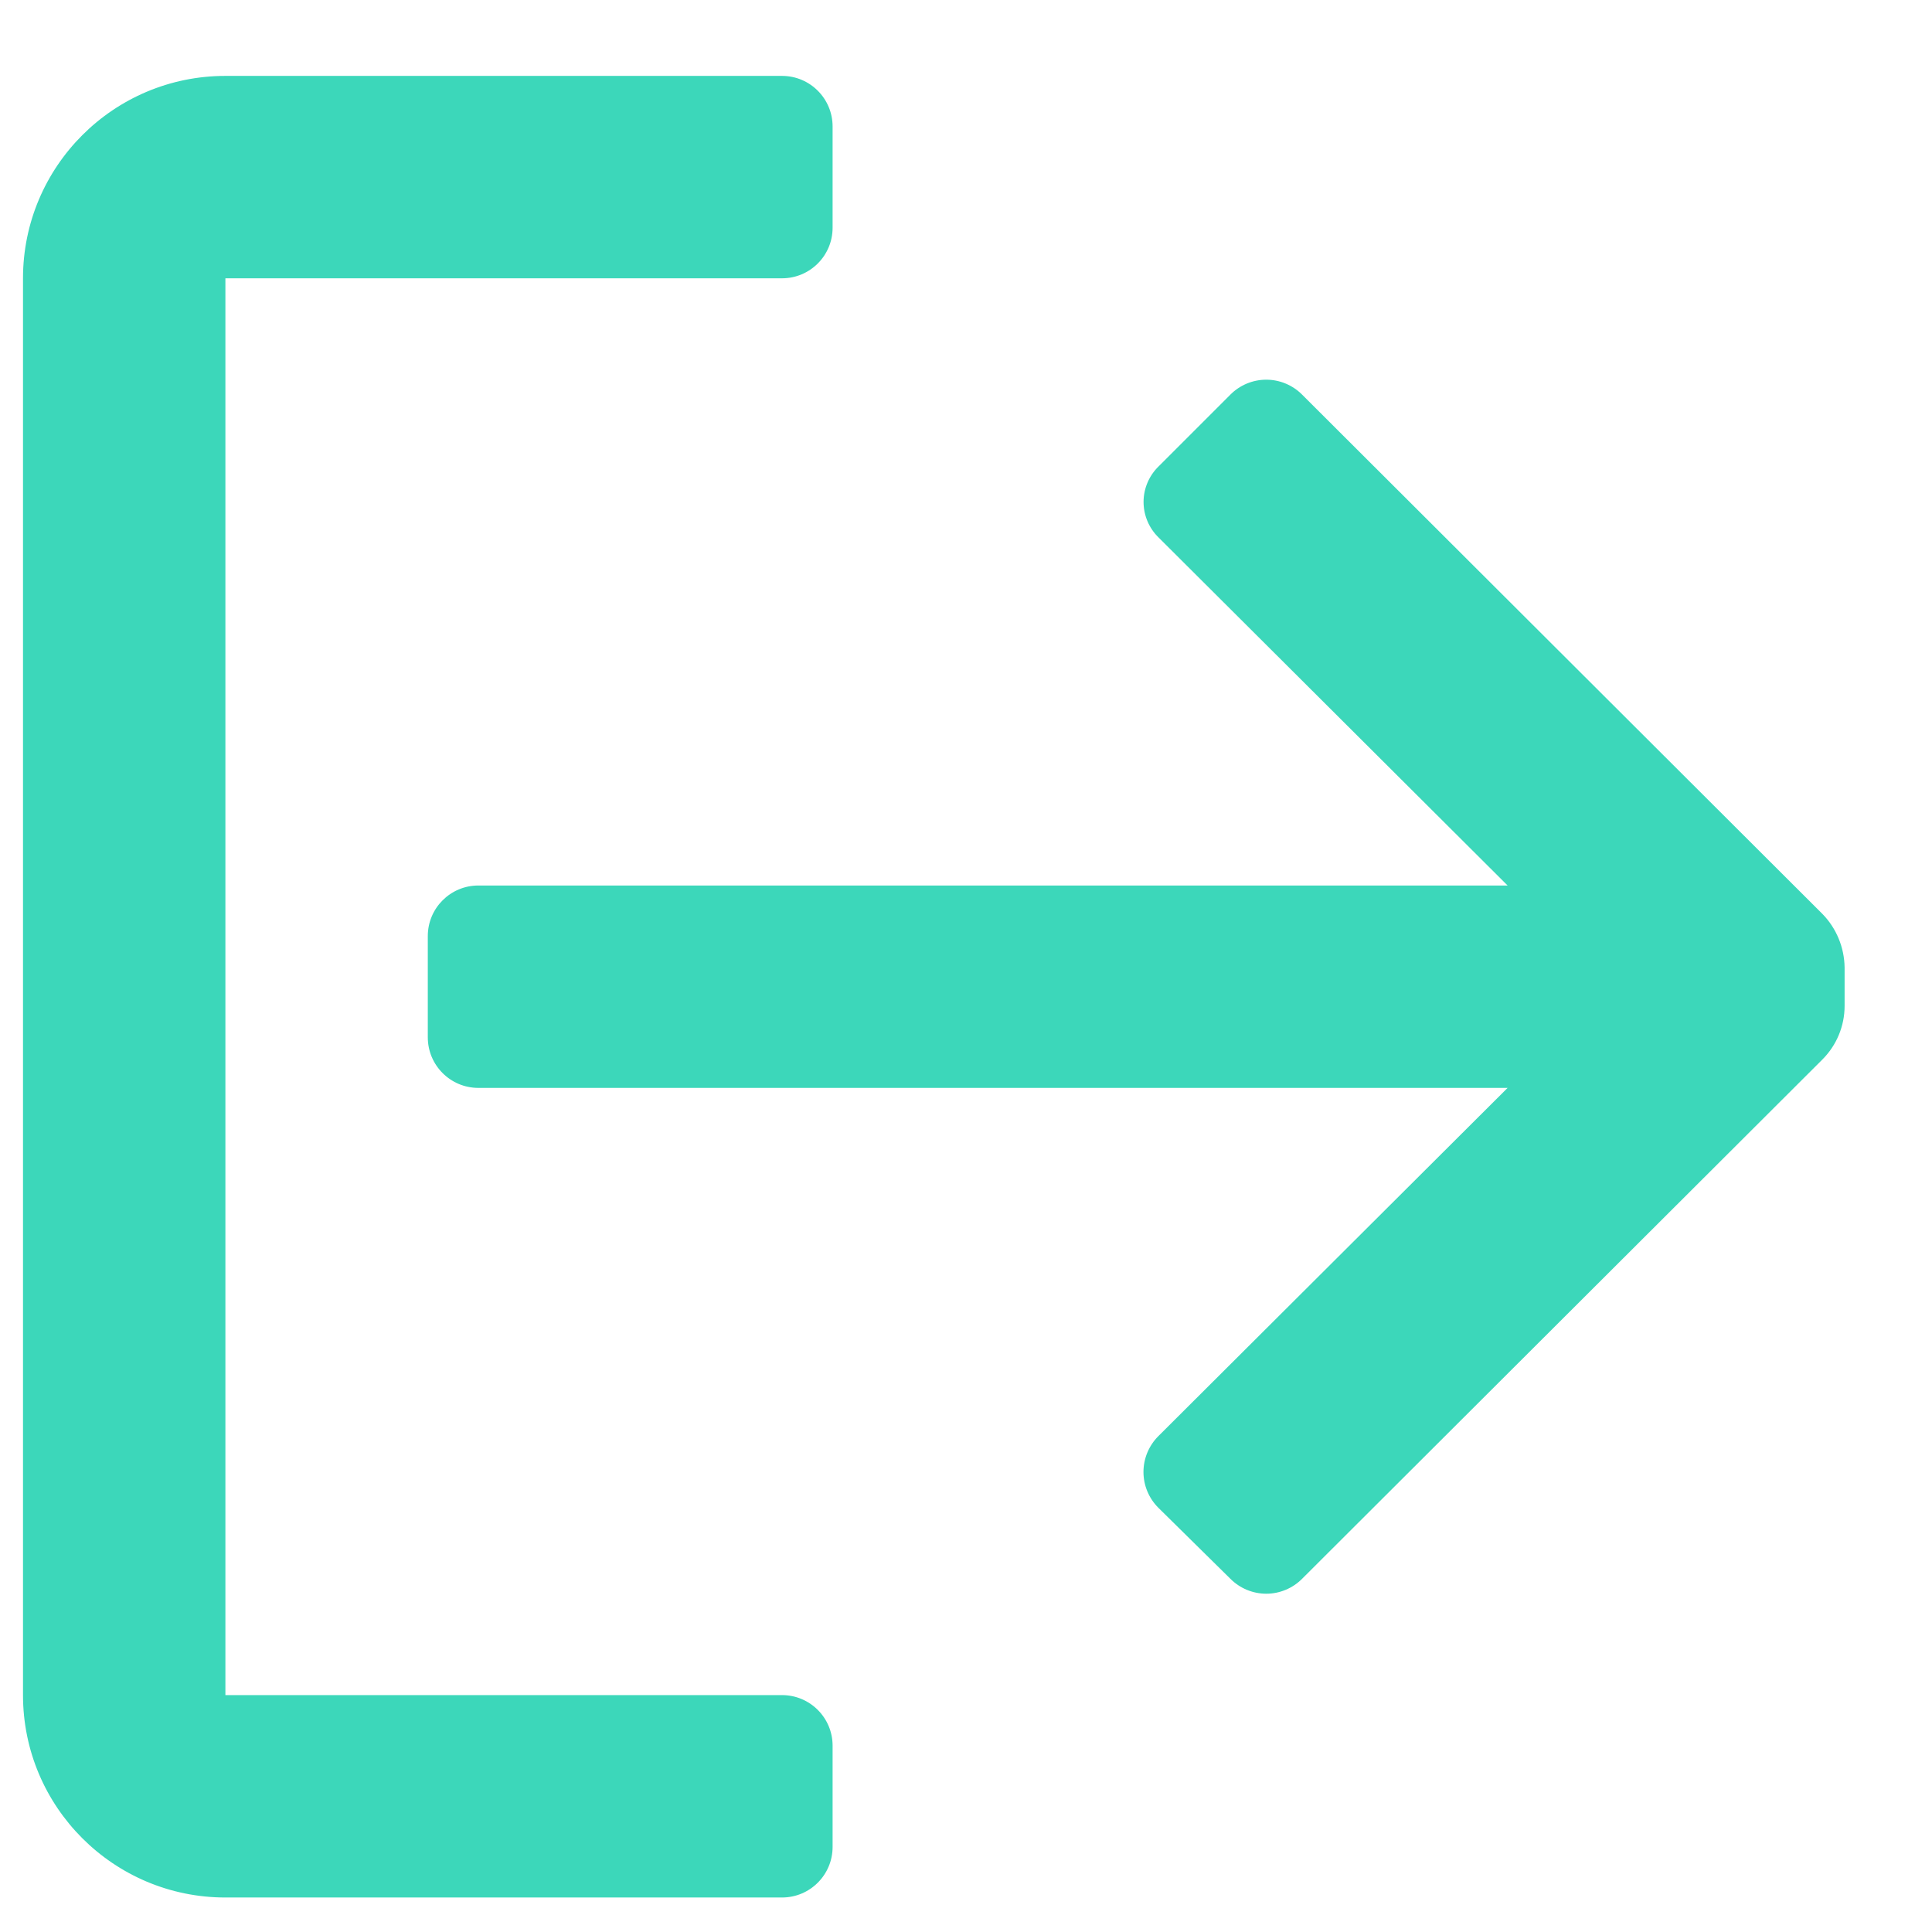
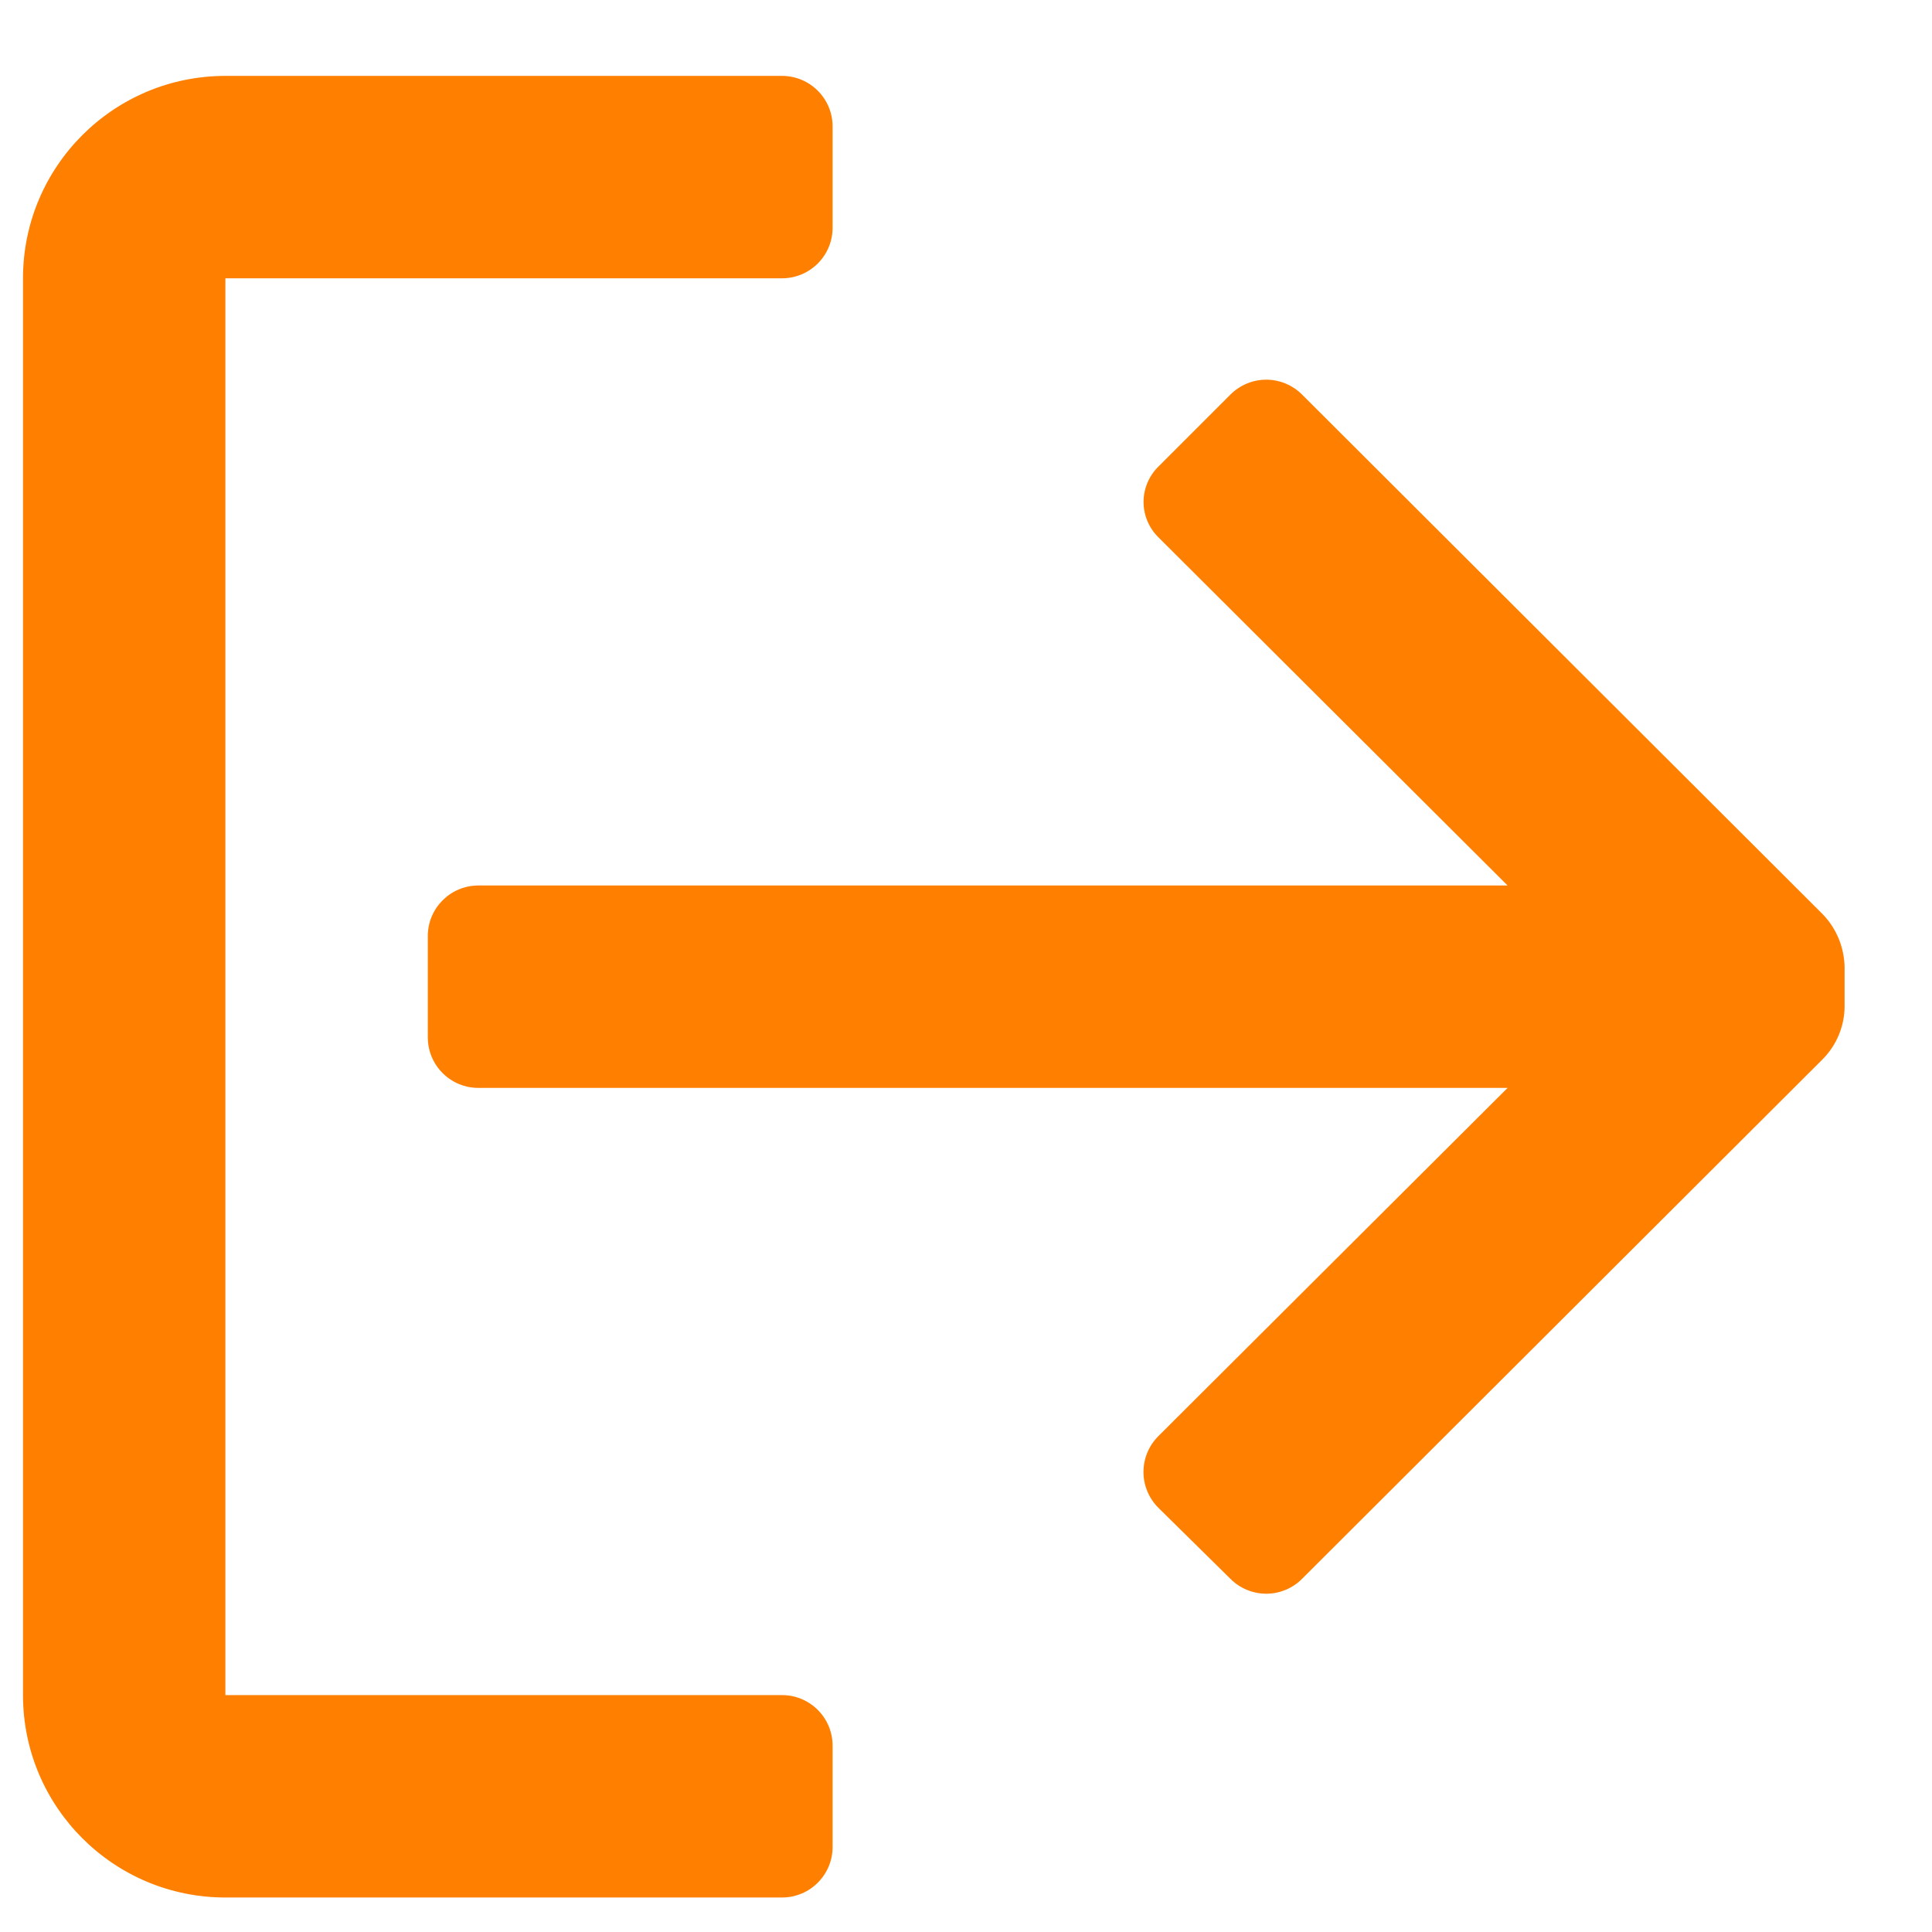
- <svg xmlns="http://www.w3.org/2000/svg" width="21px" height="21px" viewBox="0 0 21 21" version="1.1">
-   <g id="页面-1" stroke="none" stroke-width="1" fill="none" fill-rule="evenodd">
-     <g id="Me" transform="translate(-50, -634)" fill="#3CD7BA" fill-rule="nonzero">
-       <g id="sign-out" transform="translate(33.5, 622.825)">
-         <g id="sign_out" transform="translate(16.75, 12)">
-           <path d="M19.558,9.108 L13.904,3.465 C13.801,3.361 13.66,3.302 13.514,3.302 C13.367,3.302 13.226,3.361 13.123,3.465 L12.342,4.246 C12.239,4.347 12.18,4.486 12.18,4.631 C12.18,4.776 12.239,4.915 12.342,5.016 L16.137,8.8 L4.95,8.8 C4.646,8.8 4.4,9.046 4.4,9.35 L4.4,10.45 C4.4,10.754 4.646,11 4.95,11 L16.137,11 L12.342,14.784 C12.238,14.887 12.179,15.028 12.179,15.175 C12.179,15.321 12.238,15.462 12.342,15.565 L13.123,16.335 C13.226,16.439 13.367,16.498 13.514,16.498 C13.66,16.498 13.801,16.439 13.904,16.335 L19.558,10.692 C19.713,10.537 19.8,10.328 19.8,10.109 L19.8,9.691 C19.797,9.473 19.711,9.264 19.558,9.108 Z M8.25,17.6 L2.2,17.6 L2.2,2.2 L8.25,2.2 C8.554,2.2 8.8,1.954 8.8,1.65 L8.8,0.55 C8.8,0.246 8.554,0 8.25,0 L2.2,0 C0.985,0 0,0.985 0,2.2 L0,17.6 C0,18.815 0.985,19.8 2.2,19.8 L8.25,19.8 C8.554,19.8 8.8,19.554 8.8,19.25 L8.8,18.15 C8.8,17.846 8.554,17.6 8.25,17.6 Z" id="Icon-color" />
+ <svg xmlns="http://www.w3.org/2000/svg" width="21" height="21" version="1.1">
+   <rect id="backgroundrect" width="21" height="21" x="0" y="0" fill="none" stroke="none" />
+   <g class="currentLayer" style="">
+     <g id="页面-1" stroke="none" stroke-width="1" fill="#ff7f00" fill-rule="evenodd" class="selected" fill-opacity="1">
+       <g id="Me" fill="#ff7f00" fill-rule="nonzero">
+         <g id="sign-out" fill="#ff7f00">
+           <g id="sign_out" fill="#ff7f00">
+             <path d="M19.808,9.933 L14.154,4.29 C14.051,4.186 13.91,4.127 13.764,4.127 C13.617,4.127 13.476,4.186 13.373,4.29 L12.592,5.071 C12.489,5.172 12.43,5.311 12.43,5.456 C12.43,5.601 12.489,5.74 12.592,5.841 L16.387,9.625 L5.2,9.625 C4.896,9.625 4.65,9.871 4.65,10.175 L4.65,11.275 C4.65,11.579 4.896,11.825 5.2,11.825 L16.387,11.825 L12.592,15.609 C12.488,15.712 12.429,15.853 12.429,16 C12.429,16.146 12.488,16.287 12.592,16.39 L13.373,17.16 C13.476,17.264 13.617,17.323 13.764,17.323 C13.91,17.323 14.051,17.264 14.154,17.16 L19.808,11.517 C19.963,11.362 20.05,11.153 20.05,10.934 L20.05,10.516 C20.047,10.298 19.961,10.089 19.808,9.933 zM8.5,18.425 L2.45,18.425 L2.45,3.025 L8.5,3.025 C8.804,3.025 9.05,2.779 9.05,2.475 L9.05,1.375 C9.05,1.071 8.804,0.825 8.5,0.825 L2.45,0.825 C1.235,0.825 0.25,1.81 0.25,3.025 L0.25,18.425 C0.25,19.64 1.235,20.625 2.45,20.625 L8.5,20.625 C8.804,20.625 9.05,20.379 9.05,20.075 L9.05,18.975 C9.05,18.671 8.804,18.425 8.5,18.425 z" id="Icon-color" fill="#ff7f00" />
+           </g>
        </g>
      </g>
    </g>
  </g>
</svg>
